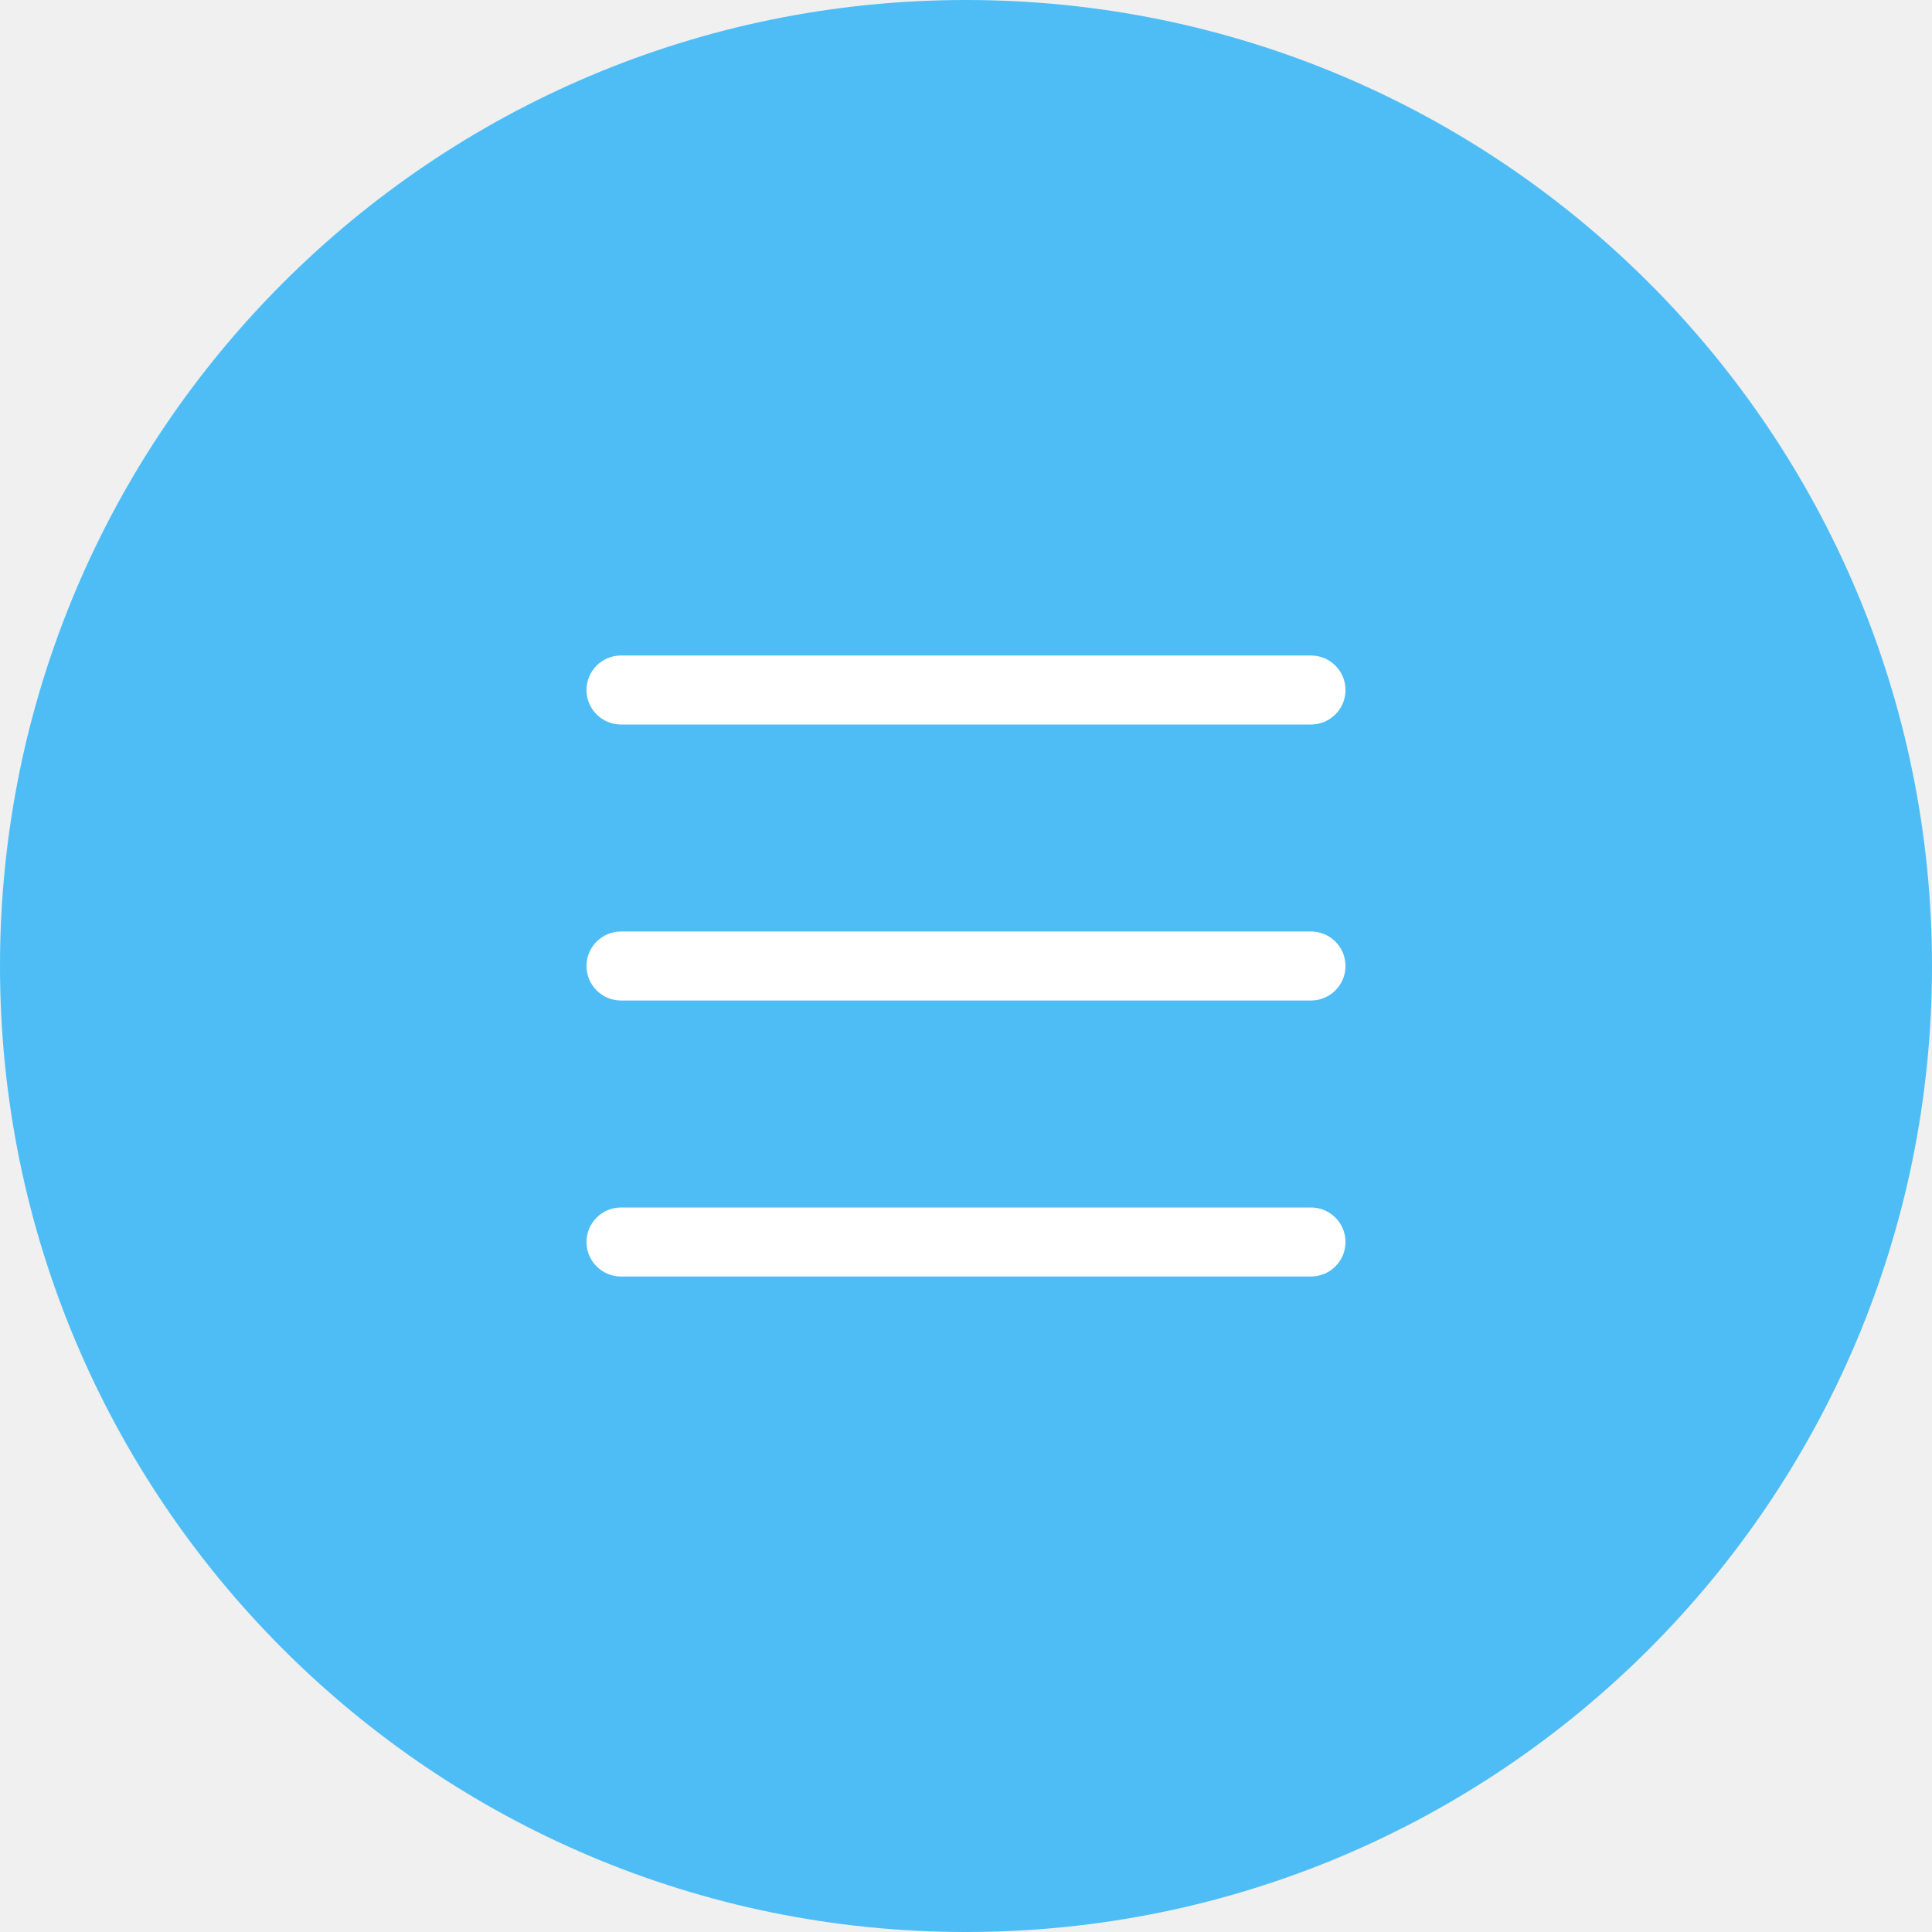
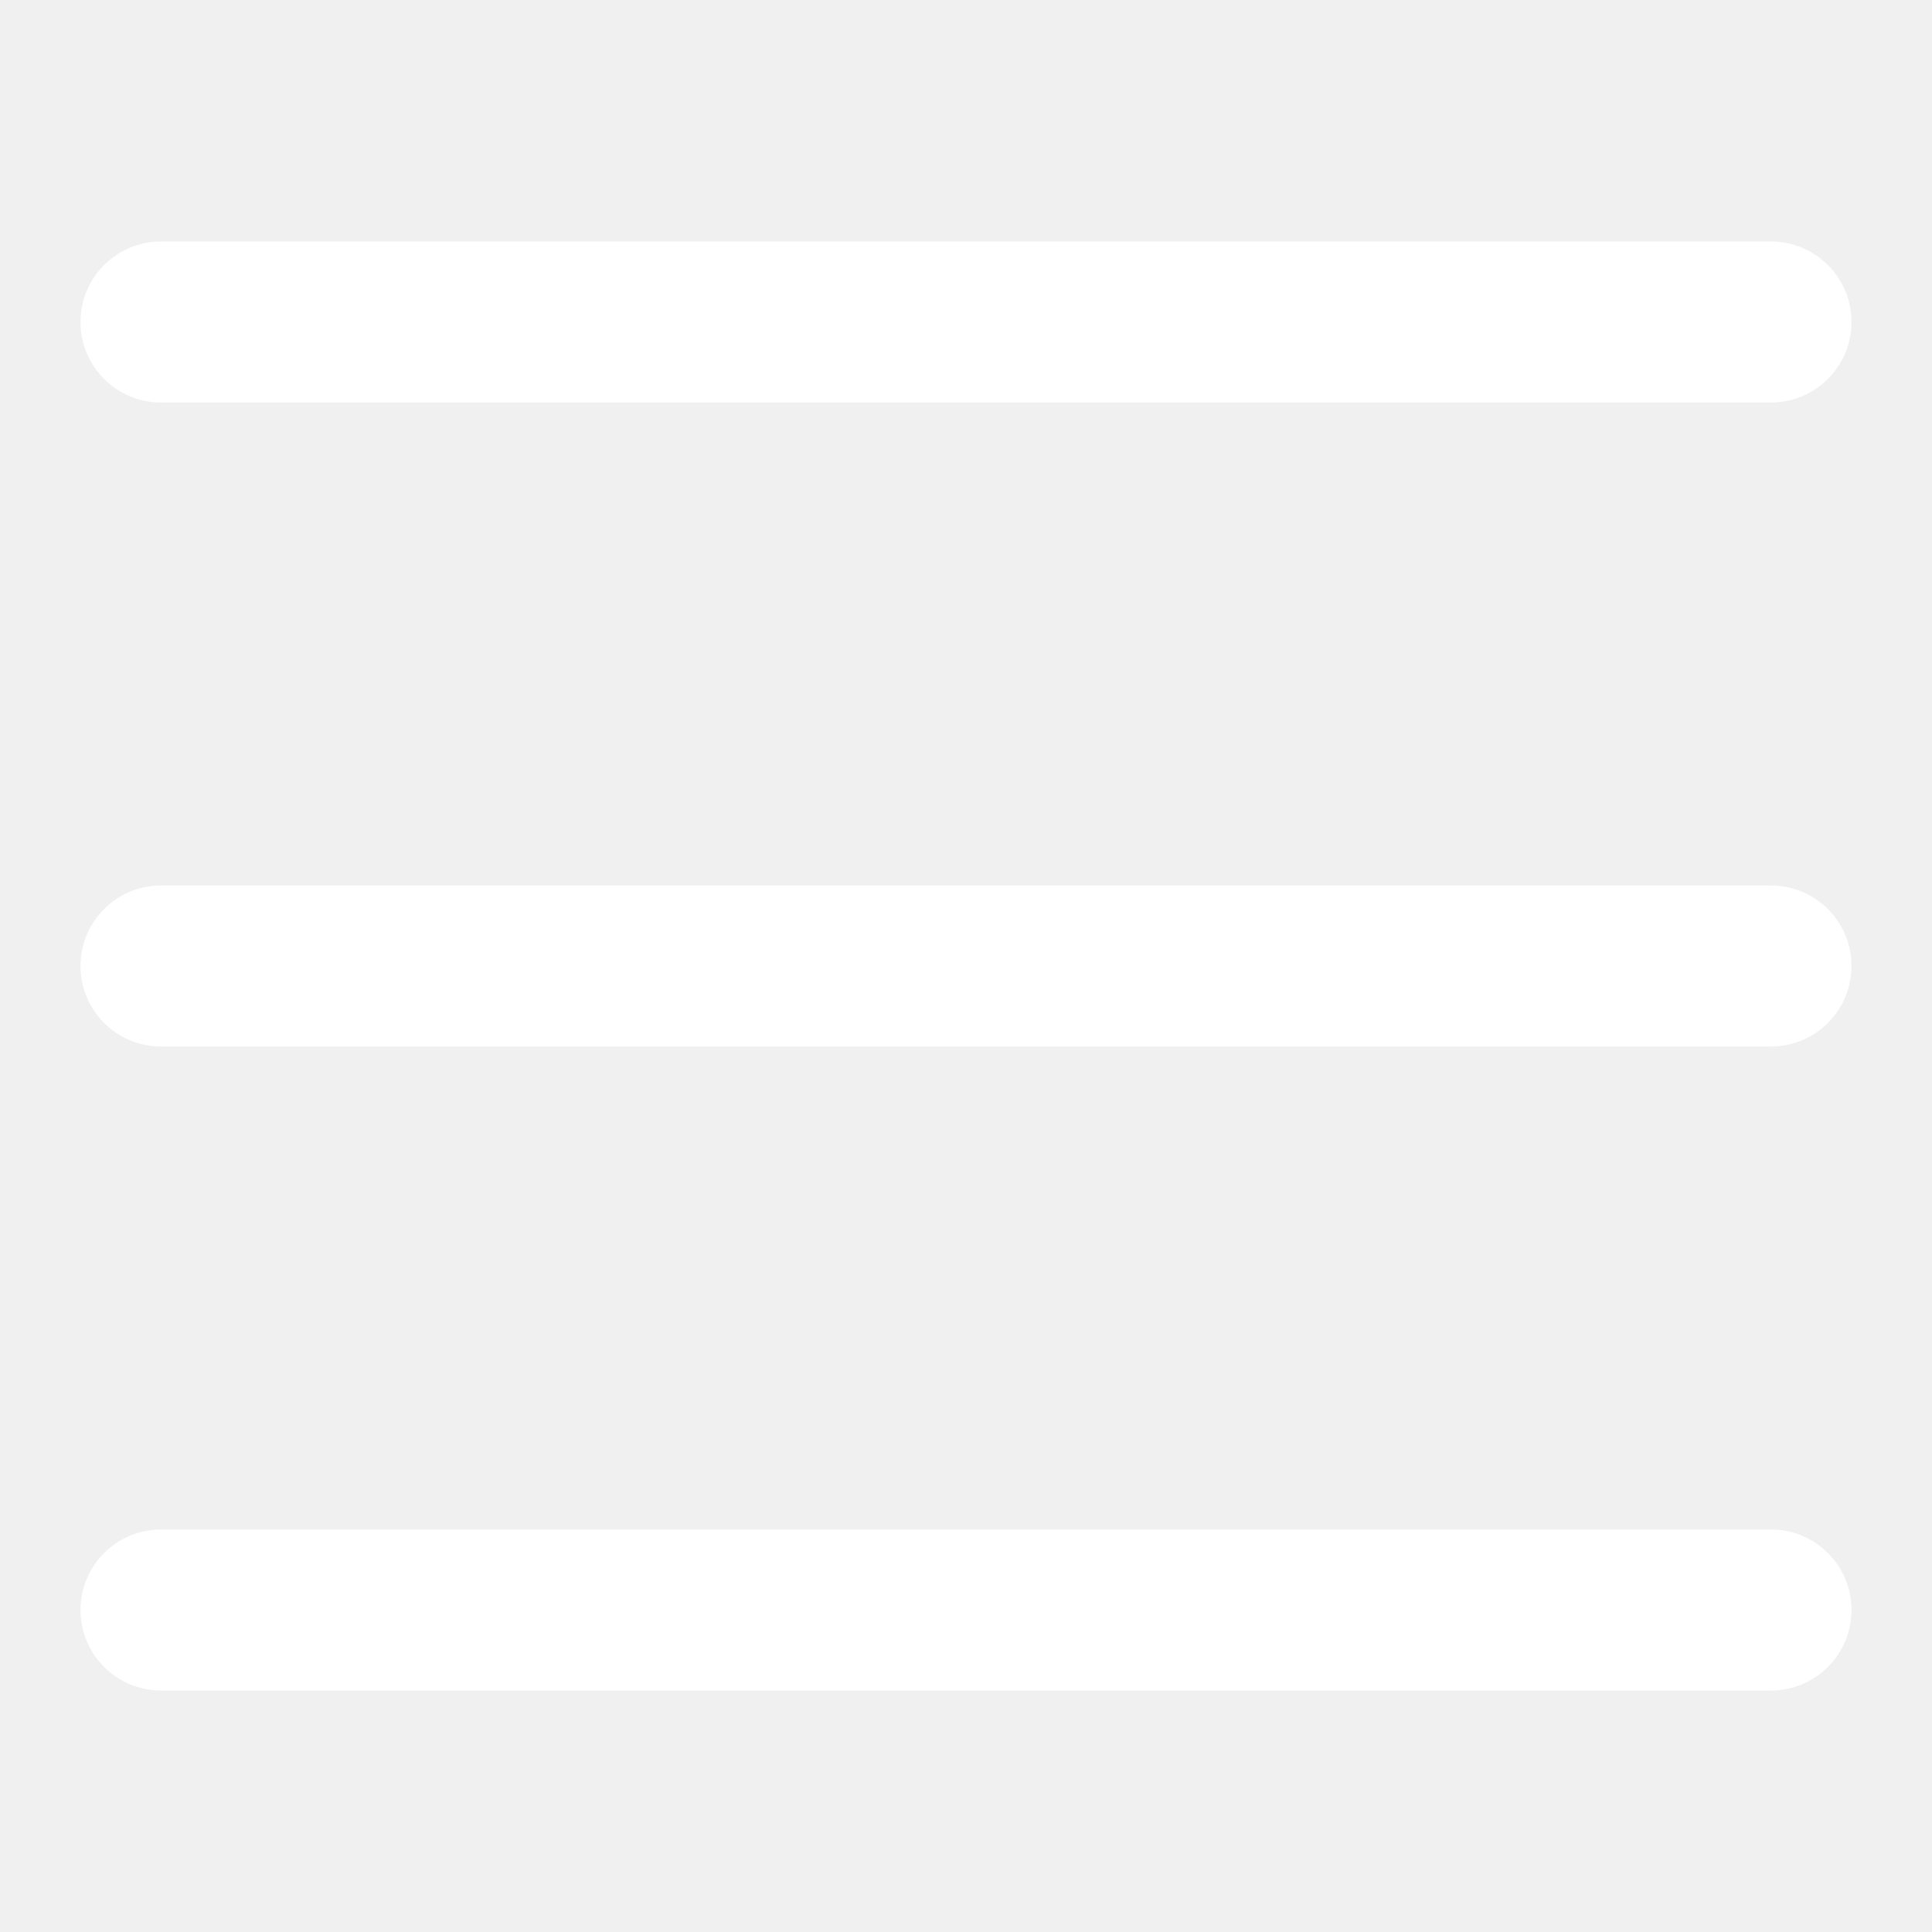
- <svg xmlns="http://www.w3.org/2000/svg" width="56" height="56" viewBox="0 0 56 56" fill="none">
-   <rect width="56" height="56" rx="28" fill="#4EBDF5" />
-   <rect x="17" y="19" width="22" height="2" rx="1" fill="white" />
-   <rect x="17" y="27" width="22" height="2" rx="1" fill="white" />
-   <rect x="17" y="35" width="22" height="2" rx="1" fill="white" />
+ <svg xmlns="http://www.w3.org/2000/svg" width="24" height="24" viewBox="0 0 24 24" fill="none">
+   <rect x="1" y="3" width="22" height="2" rx="1" fill="white" />
+   <rect x="1" y="11" width="22" height="2" rx="1" fill="white" />
+   <rect x="1" y="19" width="22" height="2" rx="1" fill="white" />
</svg>
